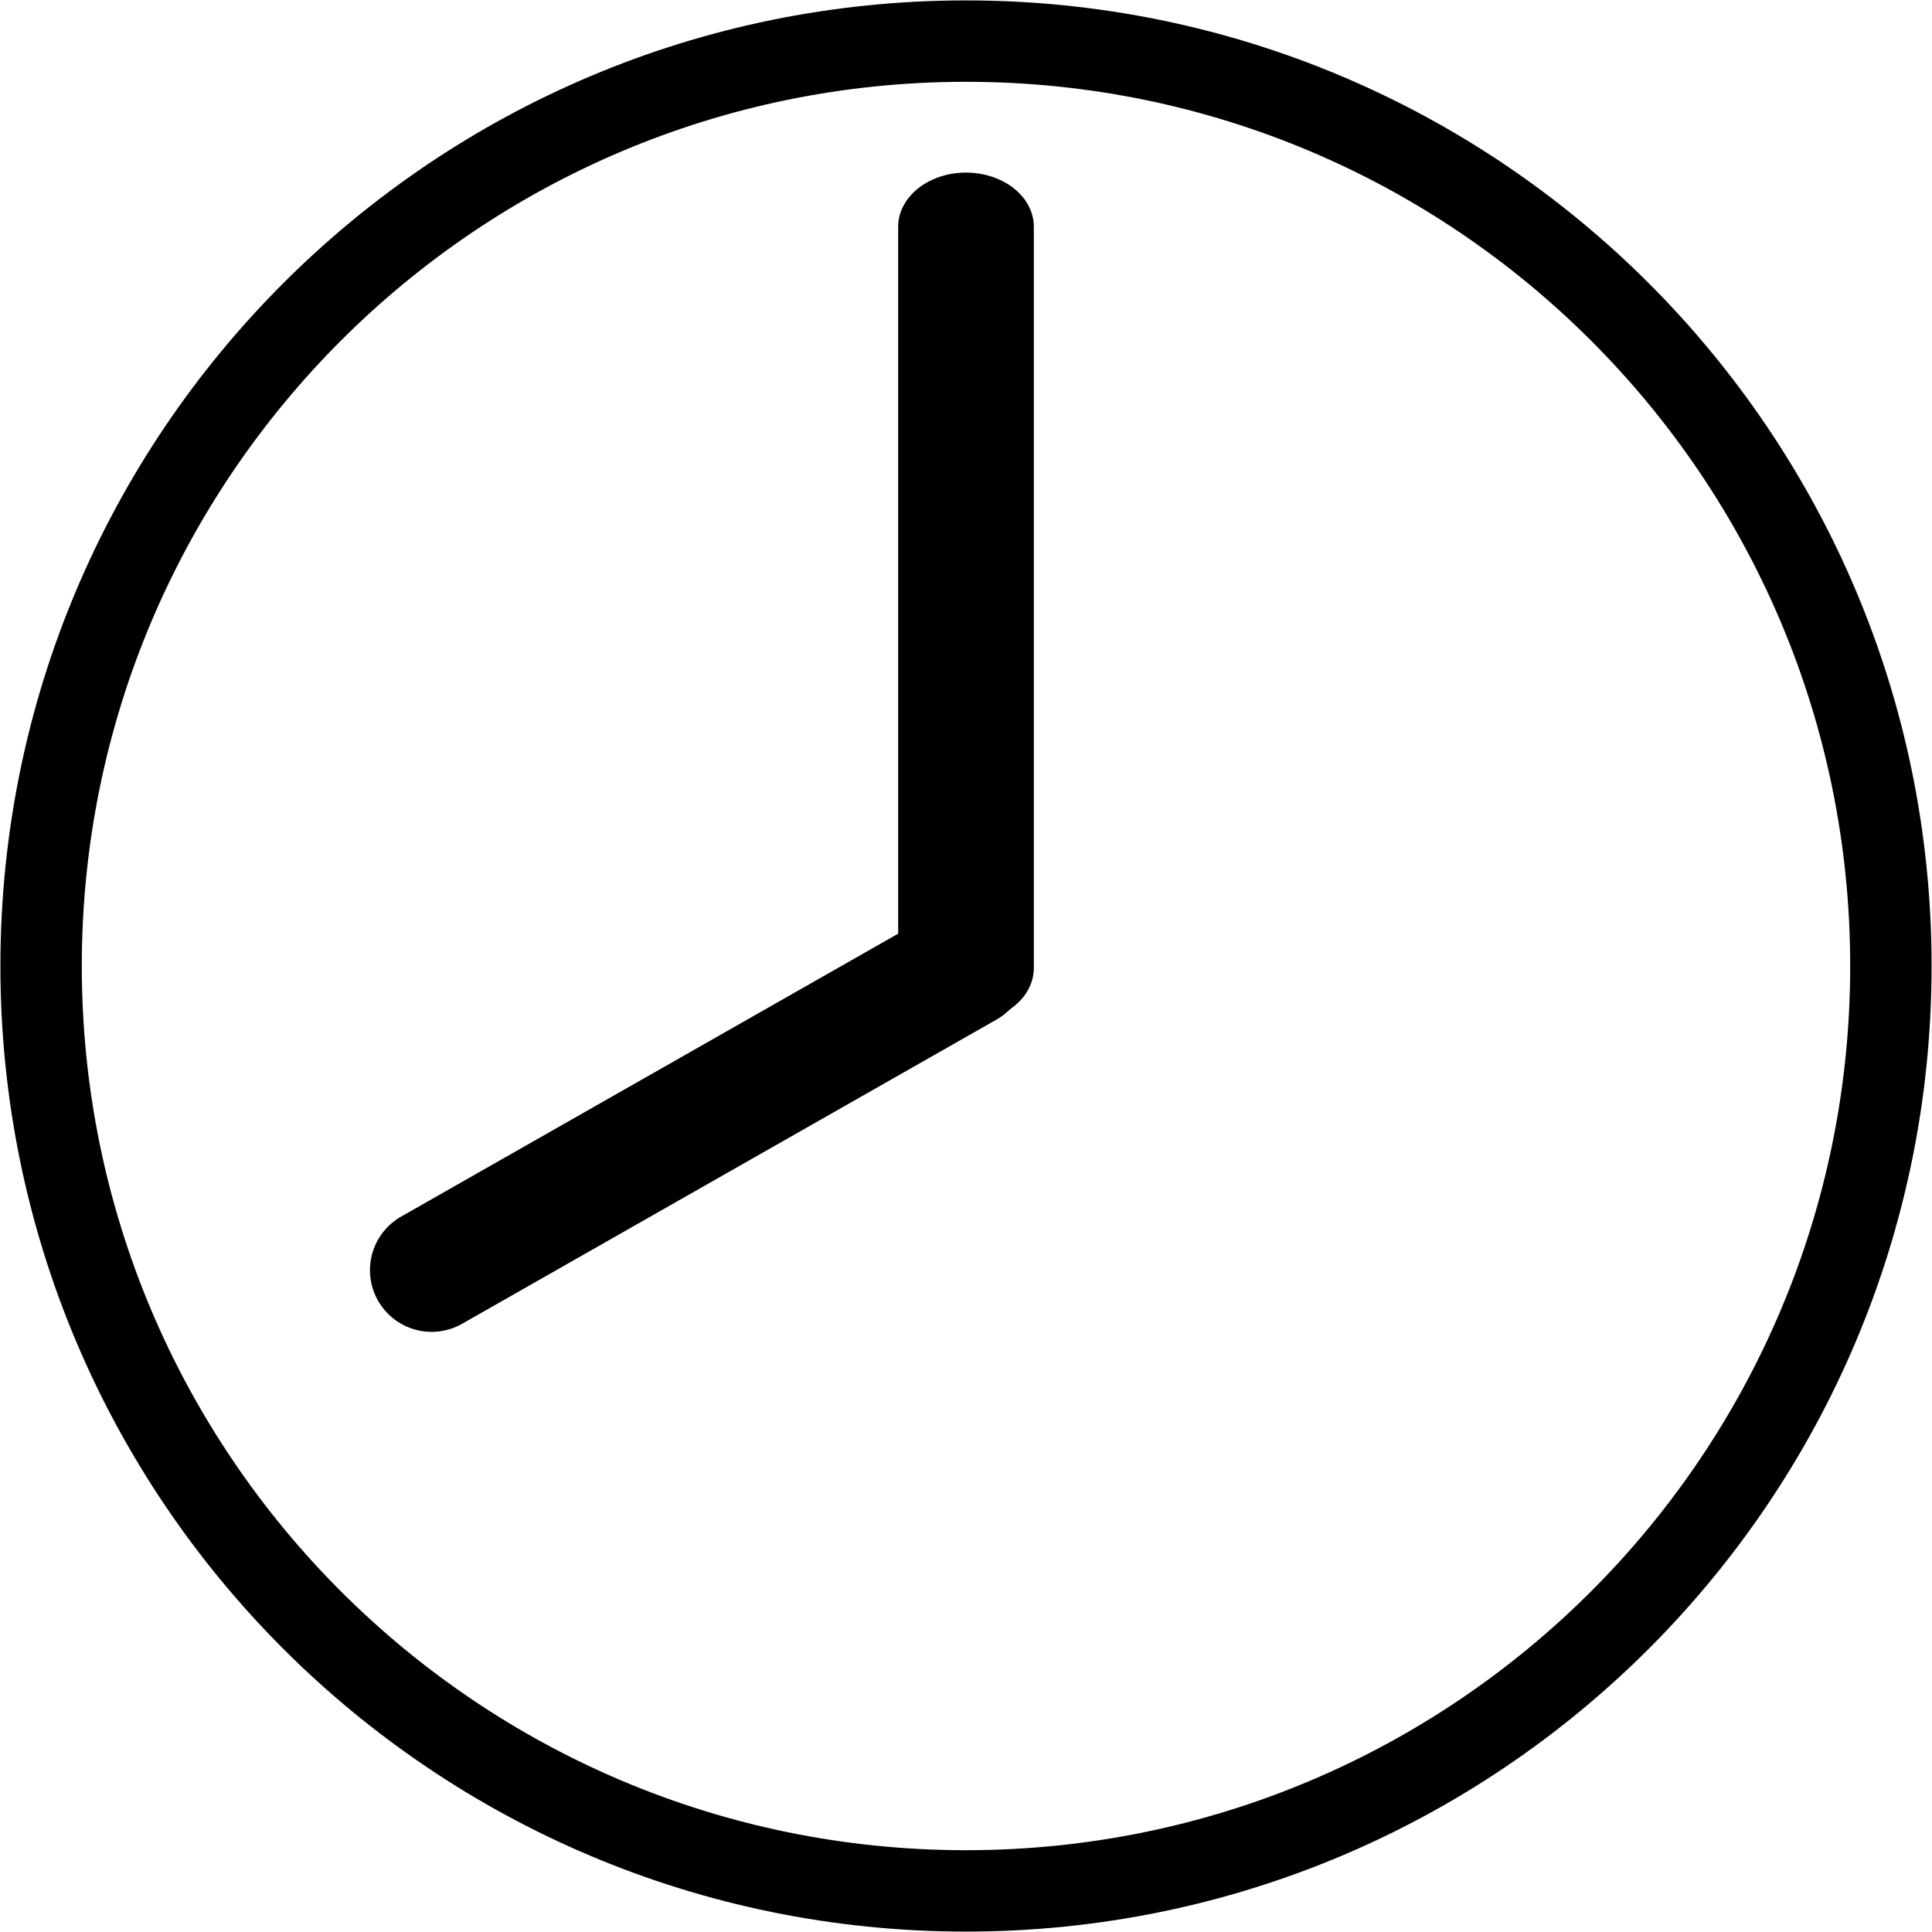
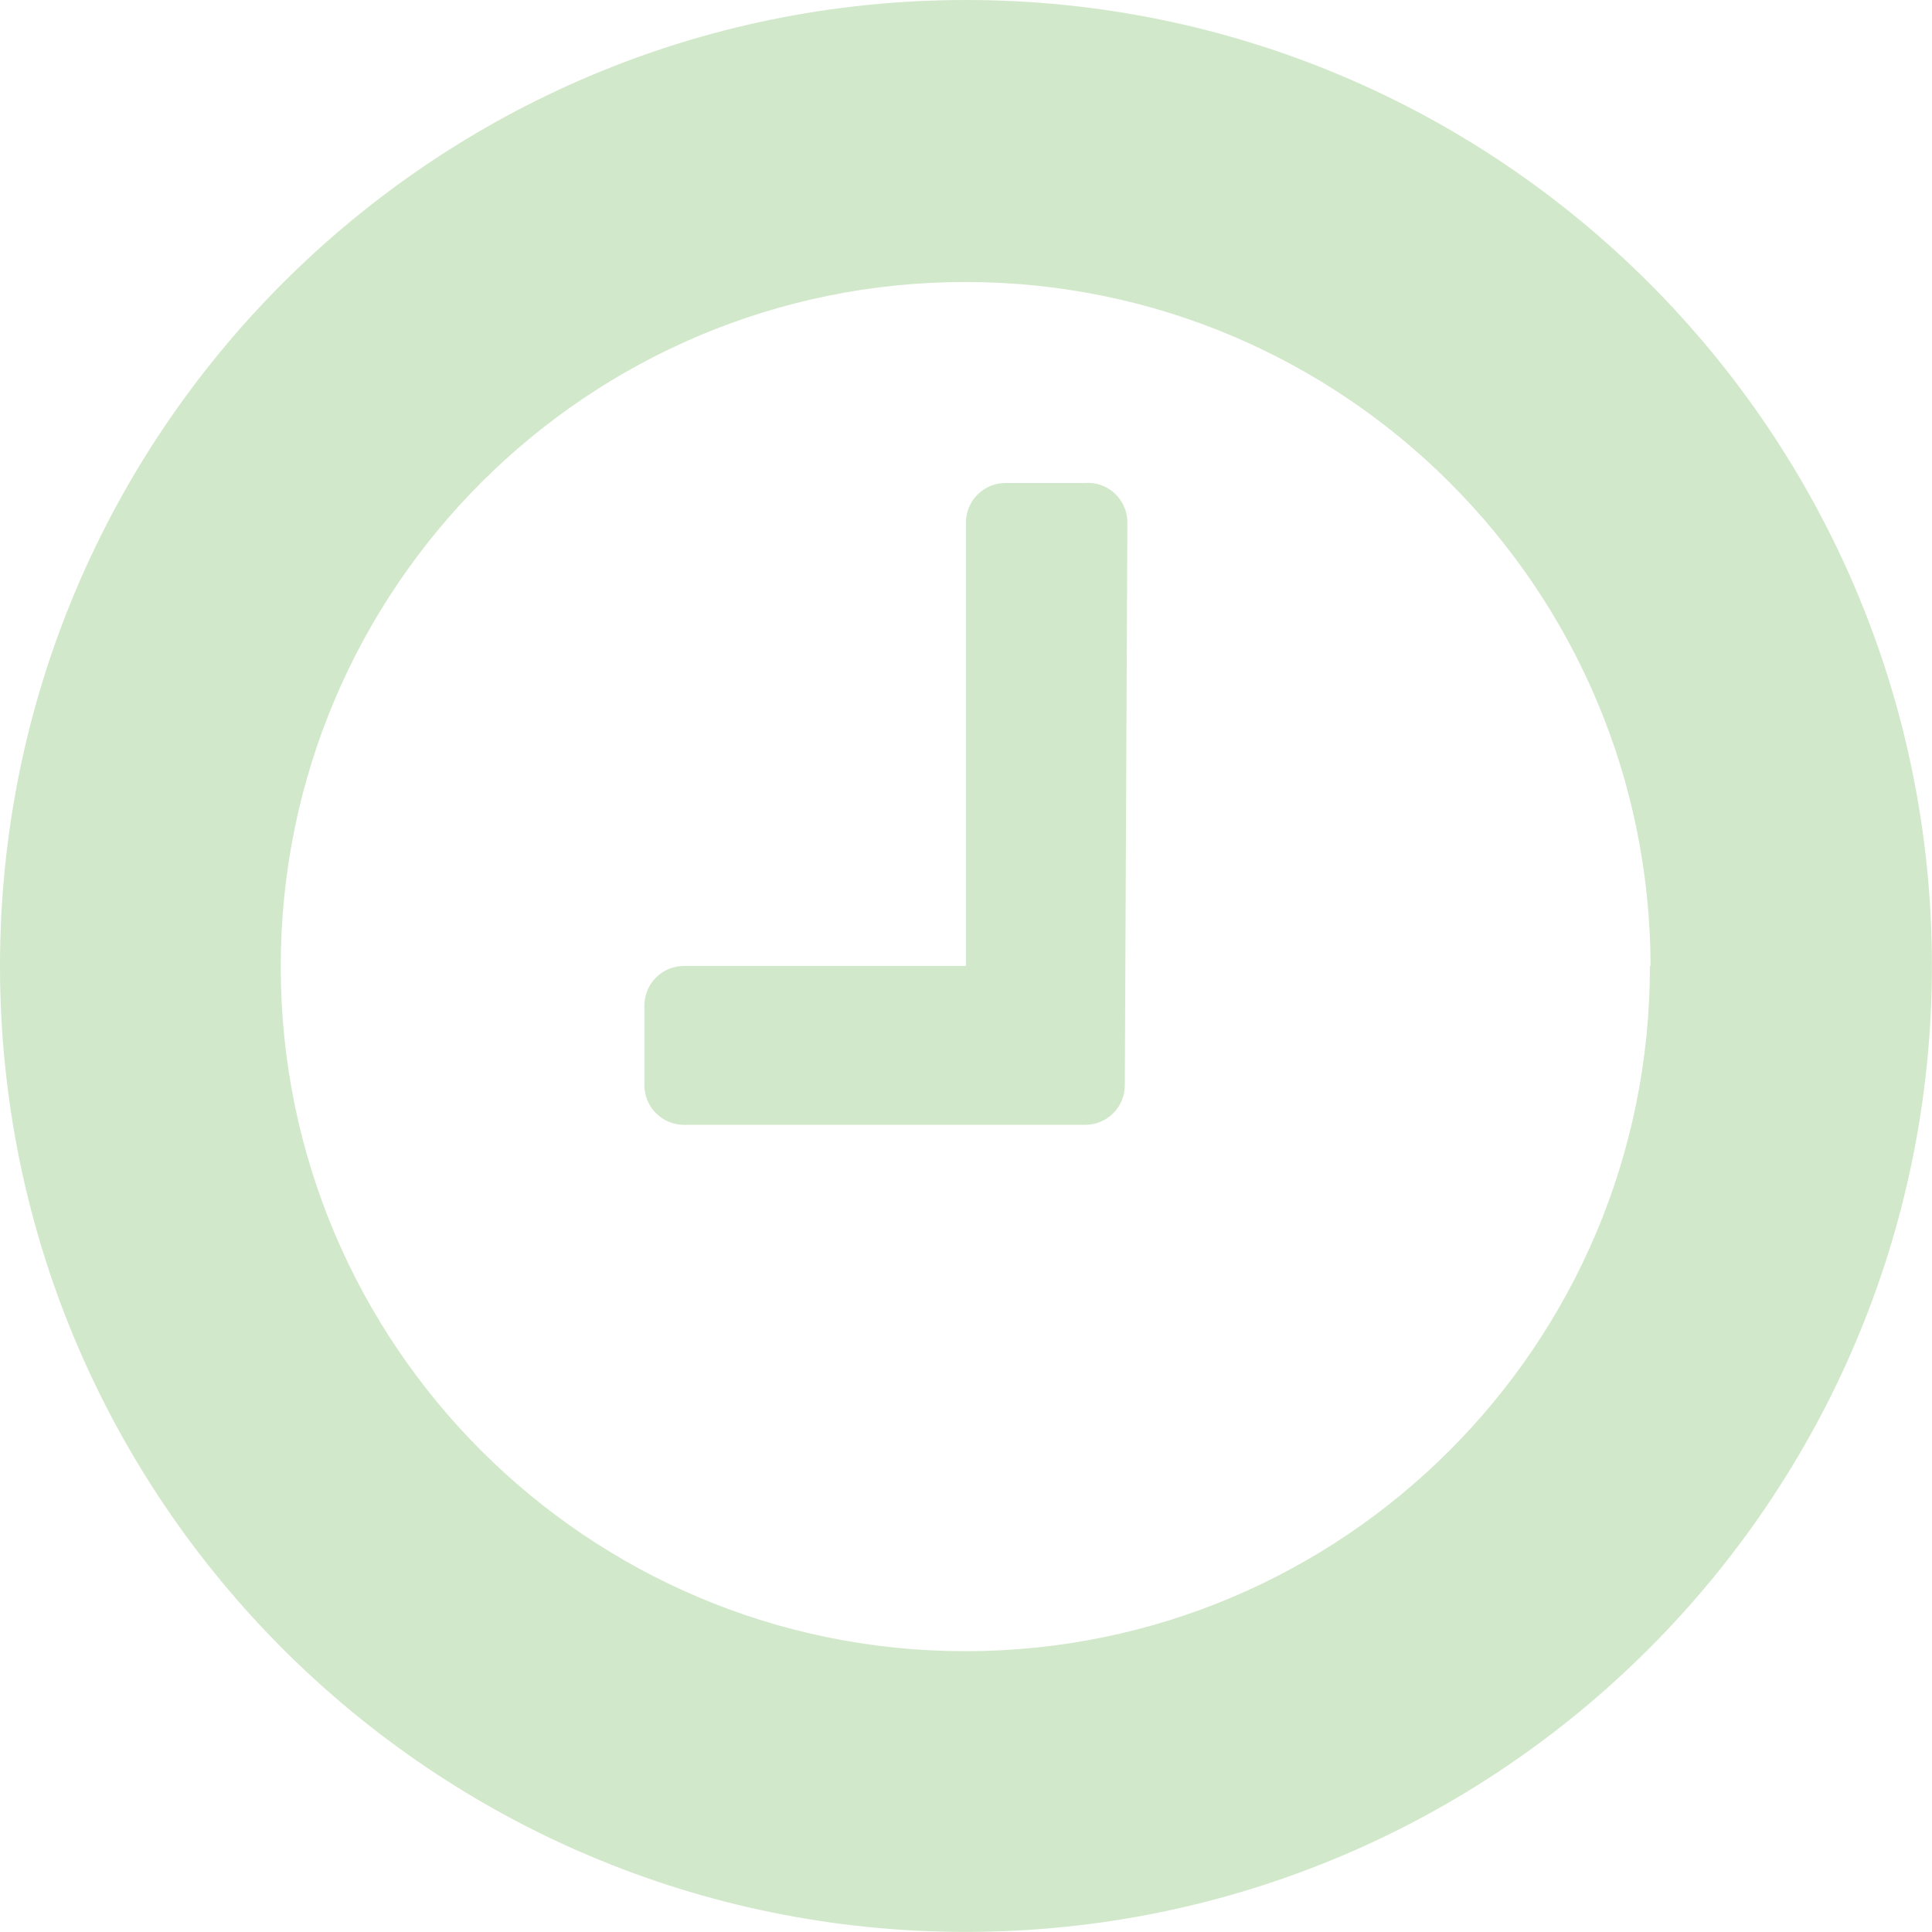
- <svg xmlns="http://www.w3.org/2000/svg" viewBox="0 0 47 47" fill-rule="evenodd" clip-rule="evenodd" stroke-linecap="round" stroke-linejoin="round" stroke-miterlimit="1.5">
-   <circle cx="25" cy="25" r="25" fill="none" stroke="#000" stroke-width="2.2" transform="matrix(.9 0 0 .9 1 1)" />
-   <path d="M24.9 25V2.4" fill="none" stroke="#000" stroke-width="3.3" transform="matrix(1 0 0 .79798 -1.4 3.6)" />
-   <path d="M23.5 23.5l-13 7.4" fill="none" stroke="#000" stroke-width="3" />
+ <svg xmlns="http://www.w3.org/2000/svg">
+   <defs>
+     <style>.cls-1{fill:#d2e8ca;}</style>
+   </defs>
+   <g id="Layer_2" data-name="Layer 2">
+     <g id="Layer_1-2" data-name="Layer 1">
+       <path class="cls-1" d="M30.28,15.14A15.14,15.14,0,1,0,15.14,30.28,15.15,15.15,0,0,0,30.28,15.14m-4.42,0A10.73,10.73,0,1,1,15.14,4.42,10.74,10.74,0,0,1,25.87,15.14M17.67,8.2A.62.62,0,0,0,17,7.57H15.77a.62.62,0,0,0-.63.63v6.94H10.73a.62.62,0,0,0-.63.63V17a.62.62,0,0,0,.63.63H17a.62.62,0,0,0,.63-.63Z" />
+     </g>
+   </g>
</svg>
